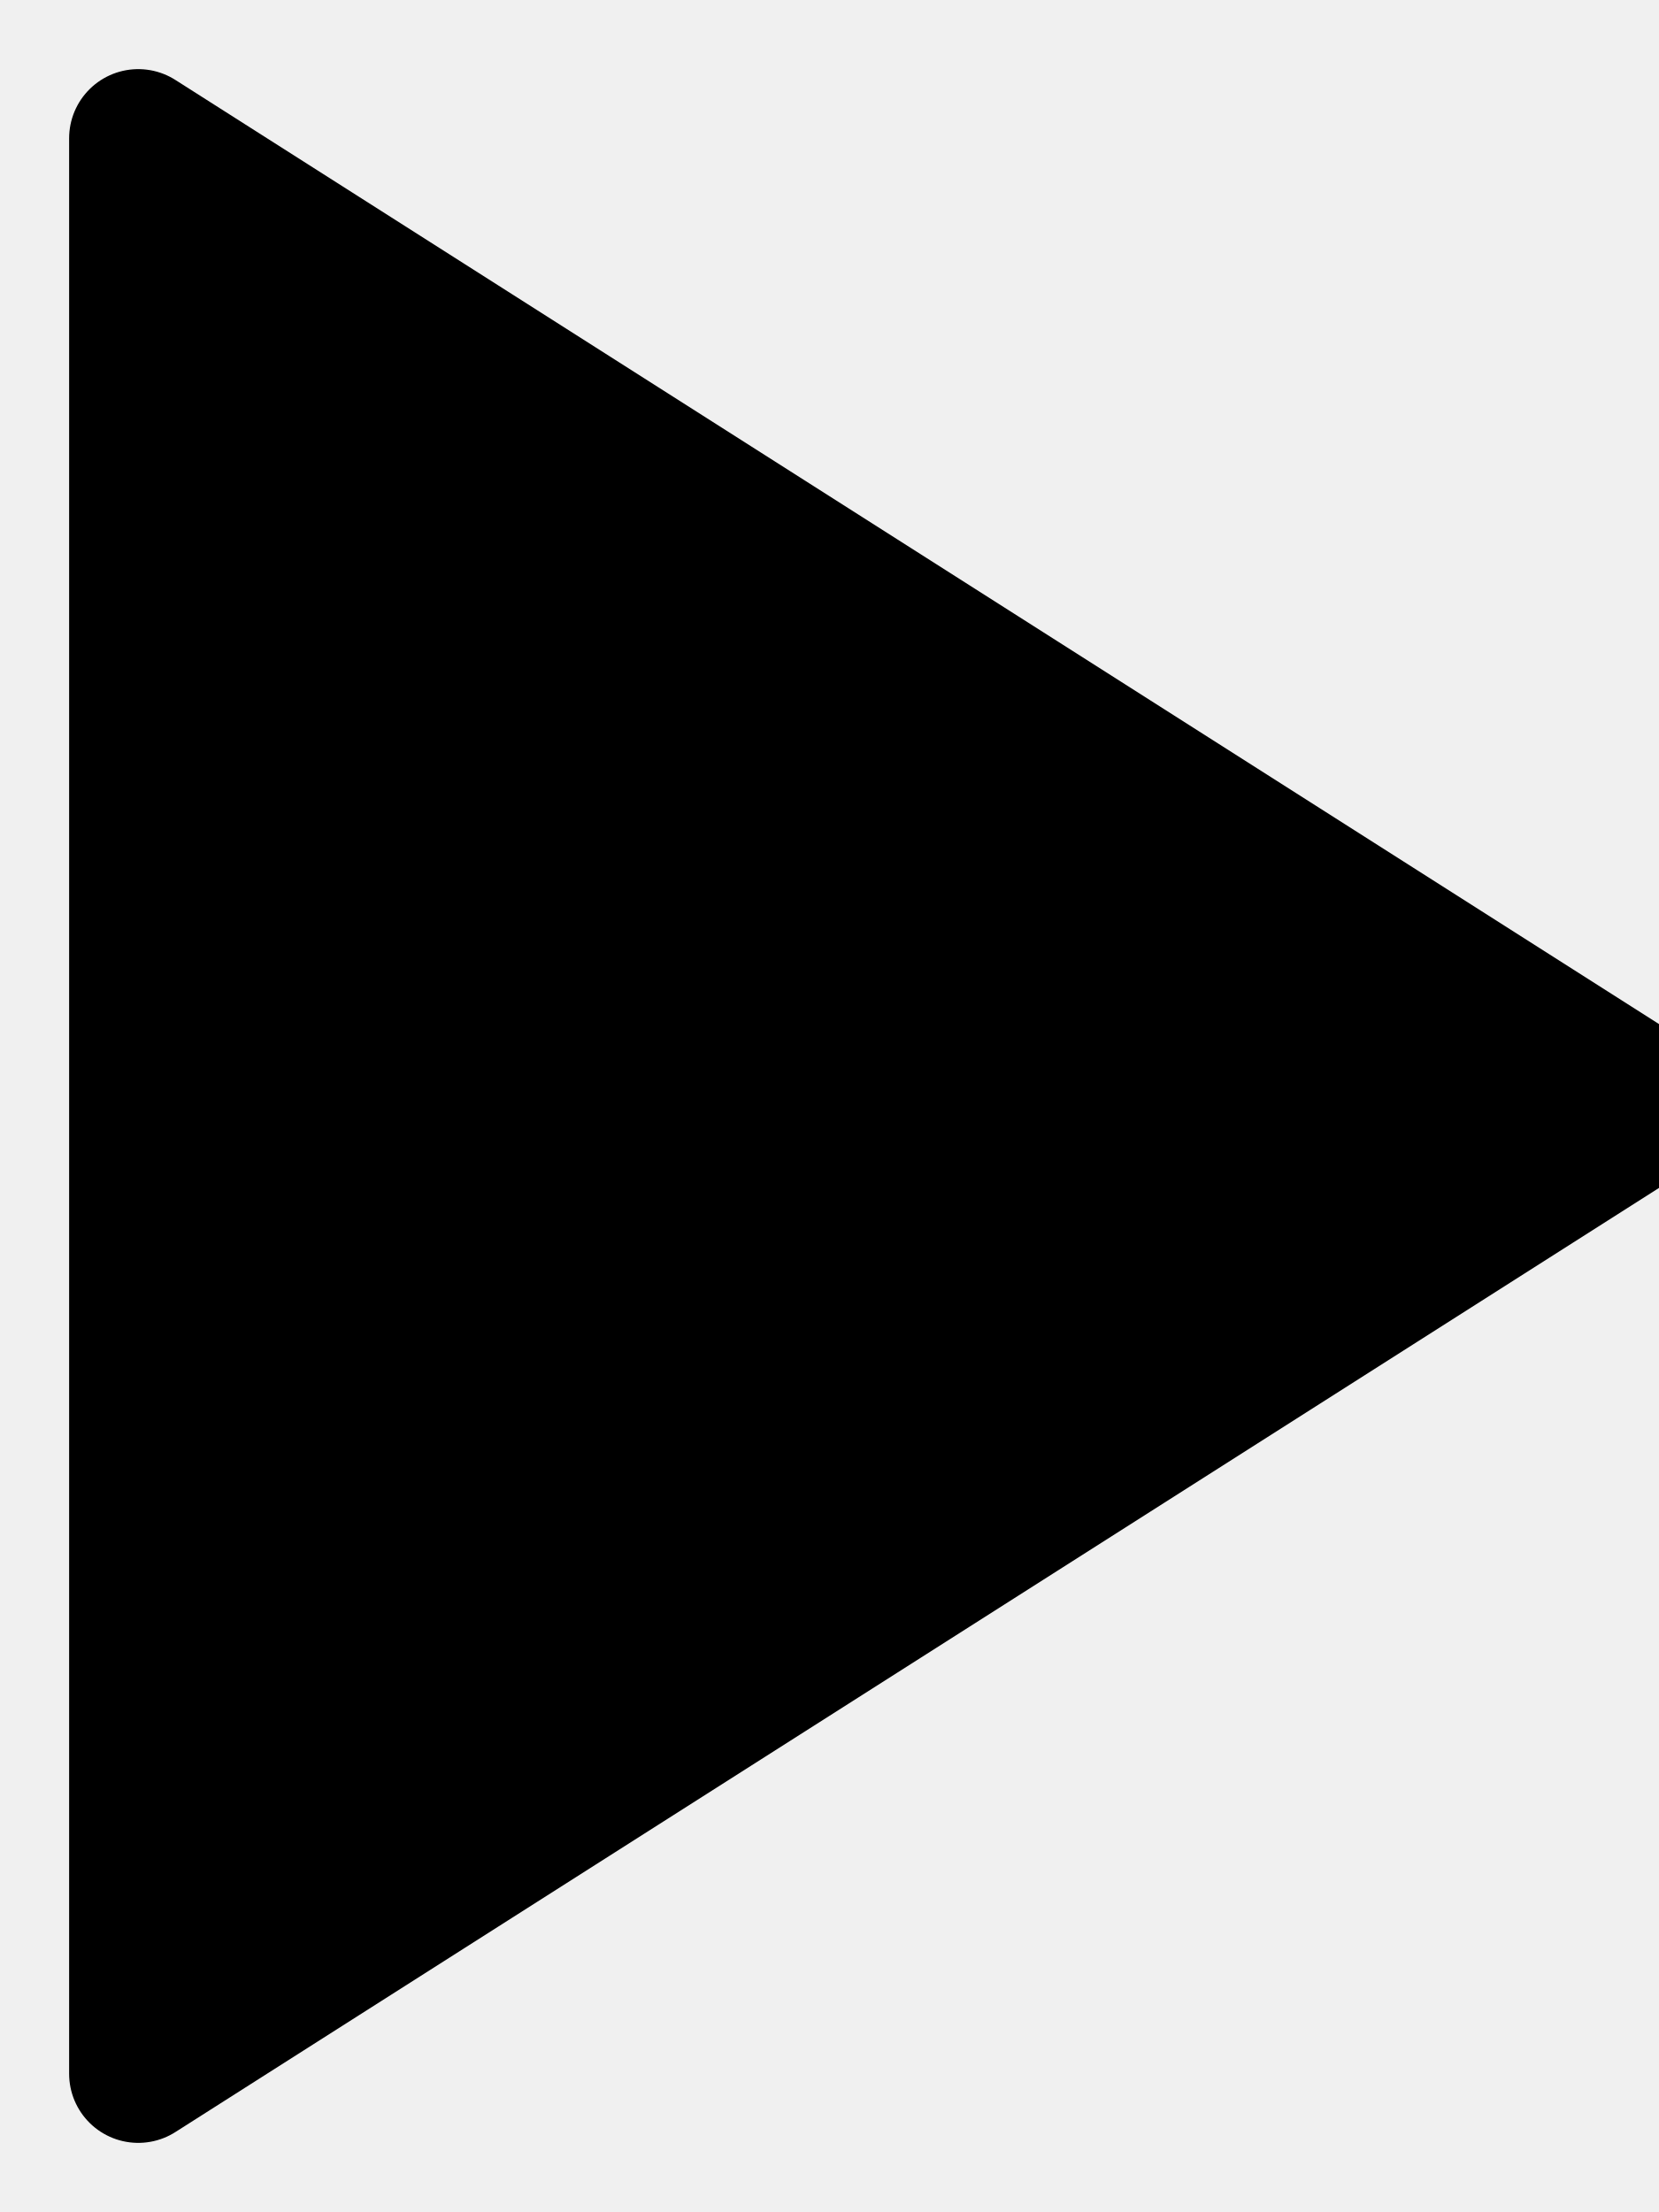
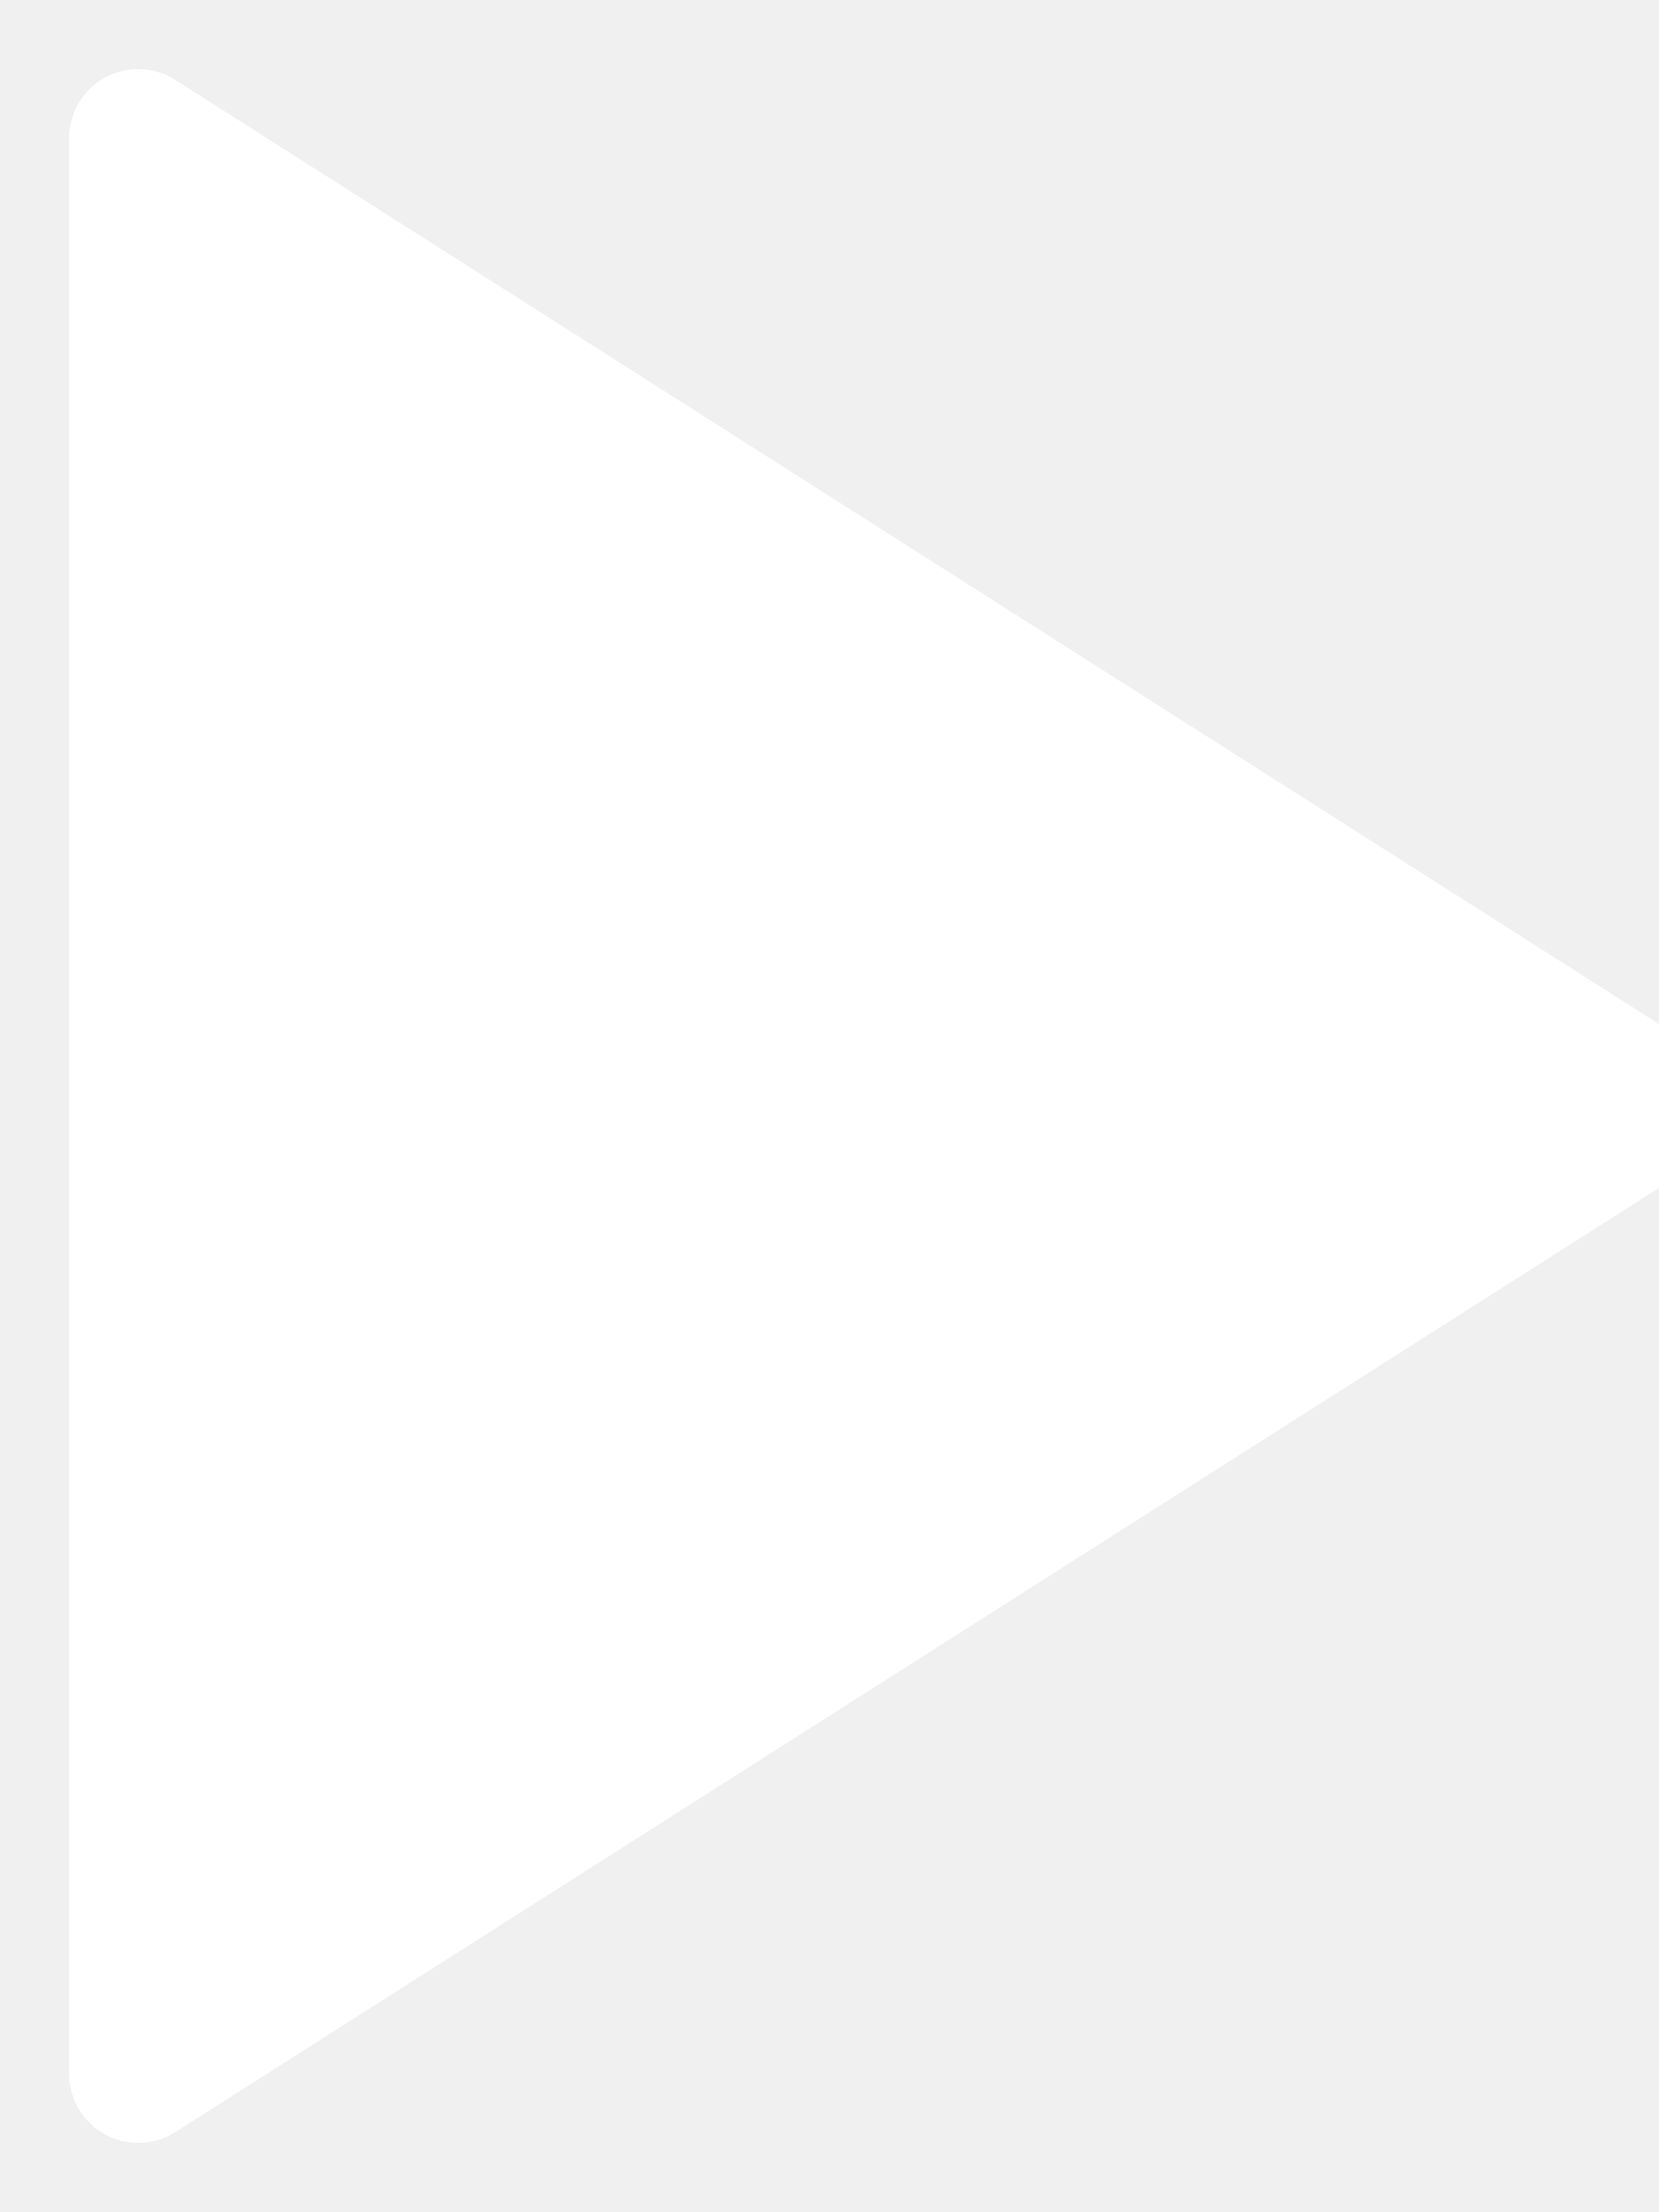
<svg xmlns="http://www.w3.org/2000/svg" width="12" height="16" viewBox="0 0 12 16">
-   <polygon fill="#000" stroke="#000" stroke-linejoin="round" points="0 0 0 14 11 7" transform="translate(1 1)" />
+   <polygon fill="#fff" stroke="#fff" stroke-linejoin="round" points="0 0 0 14 11 7" transform="translate(1 1)" />
</svg>
